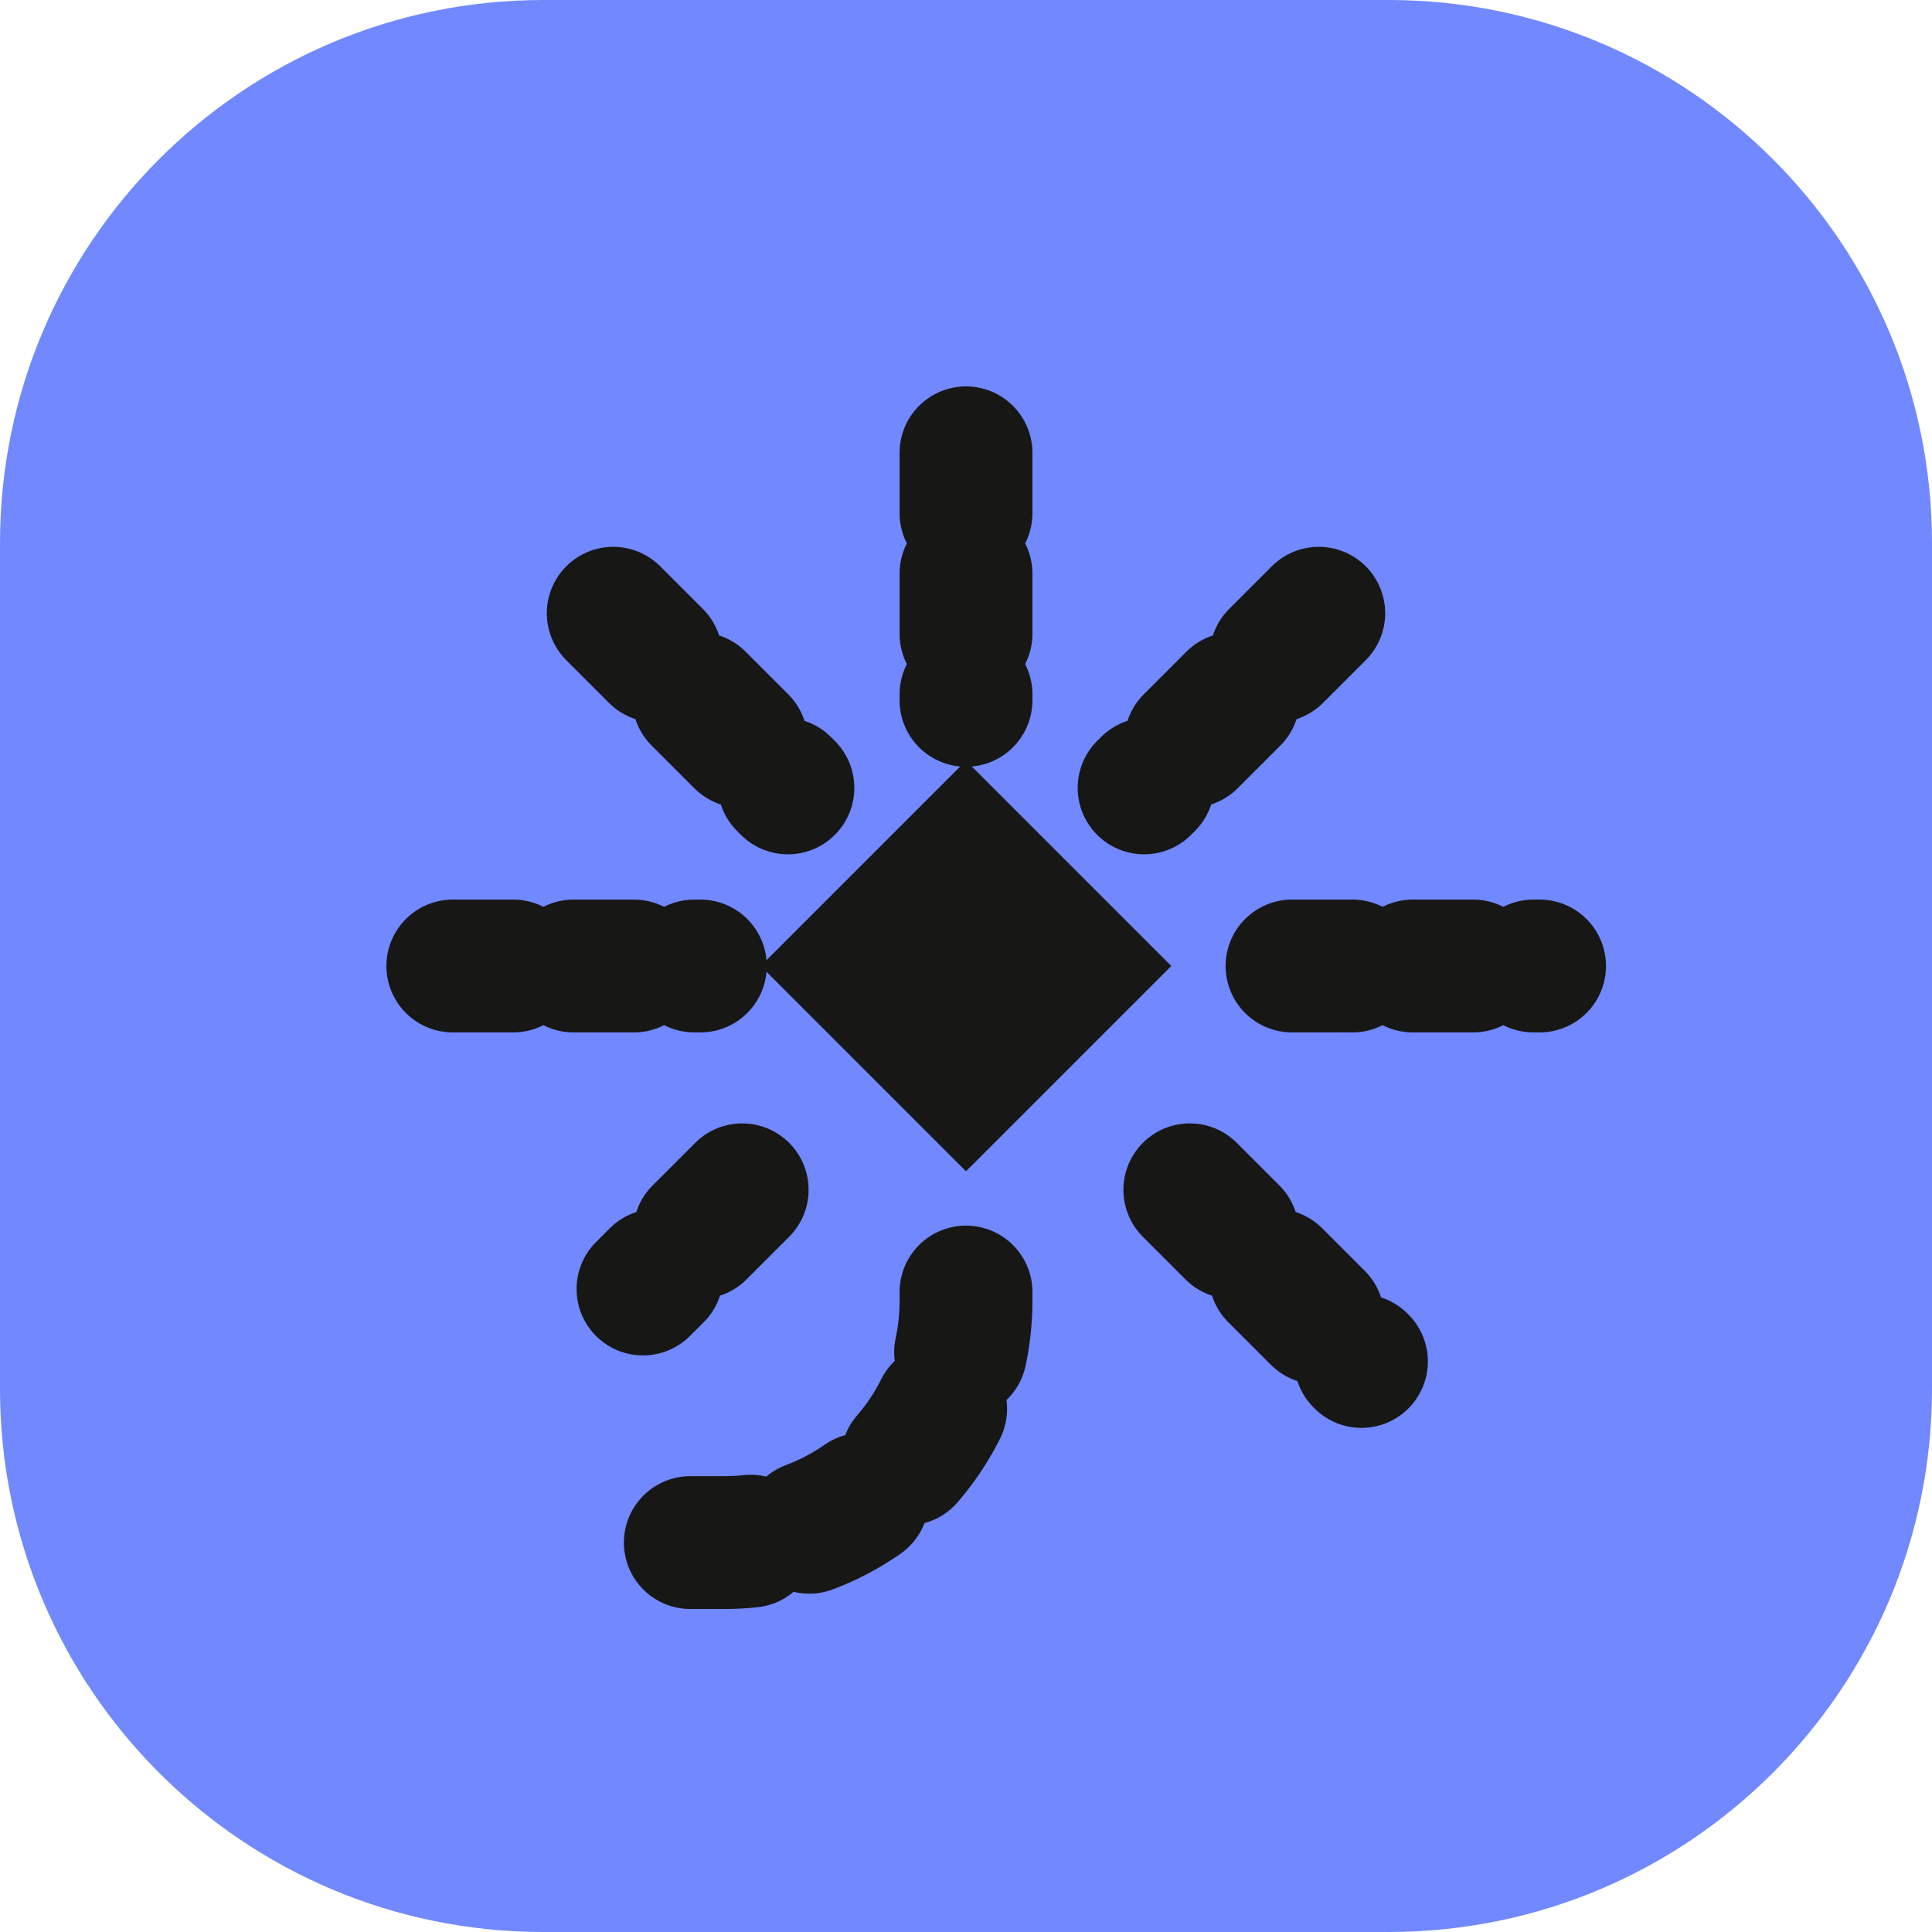
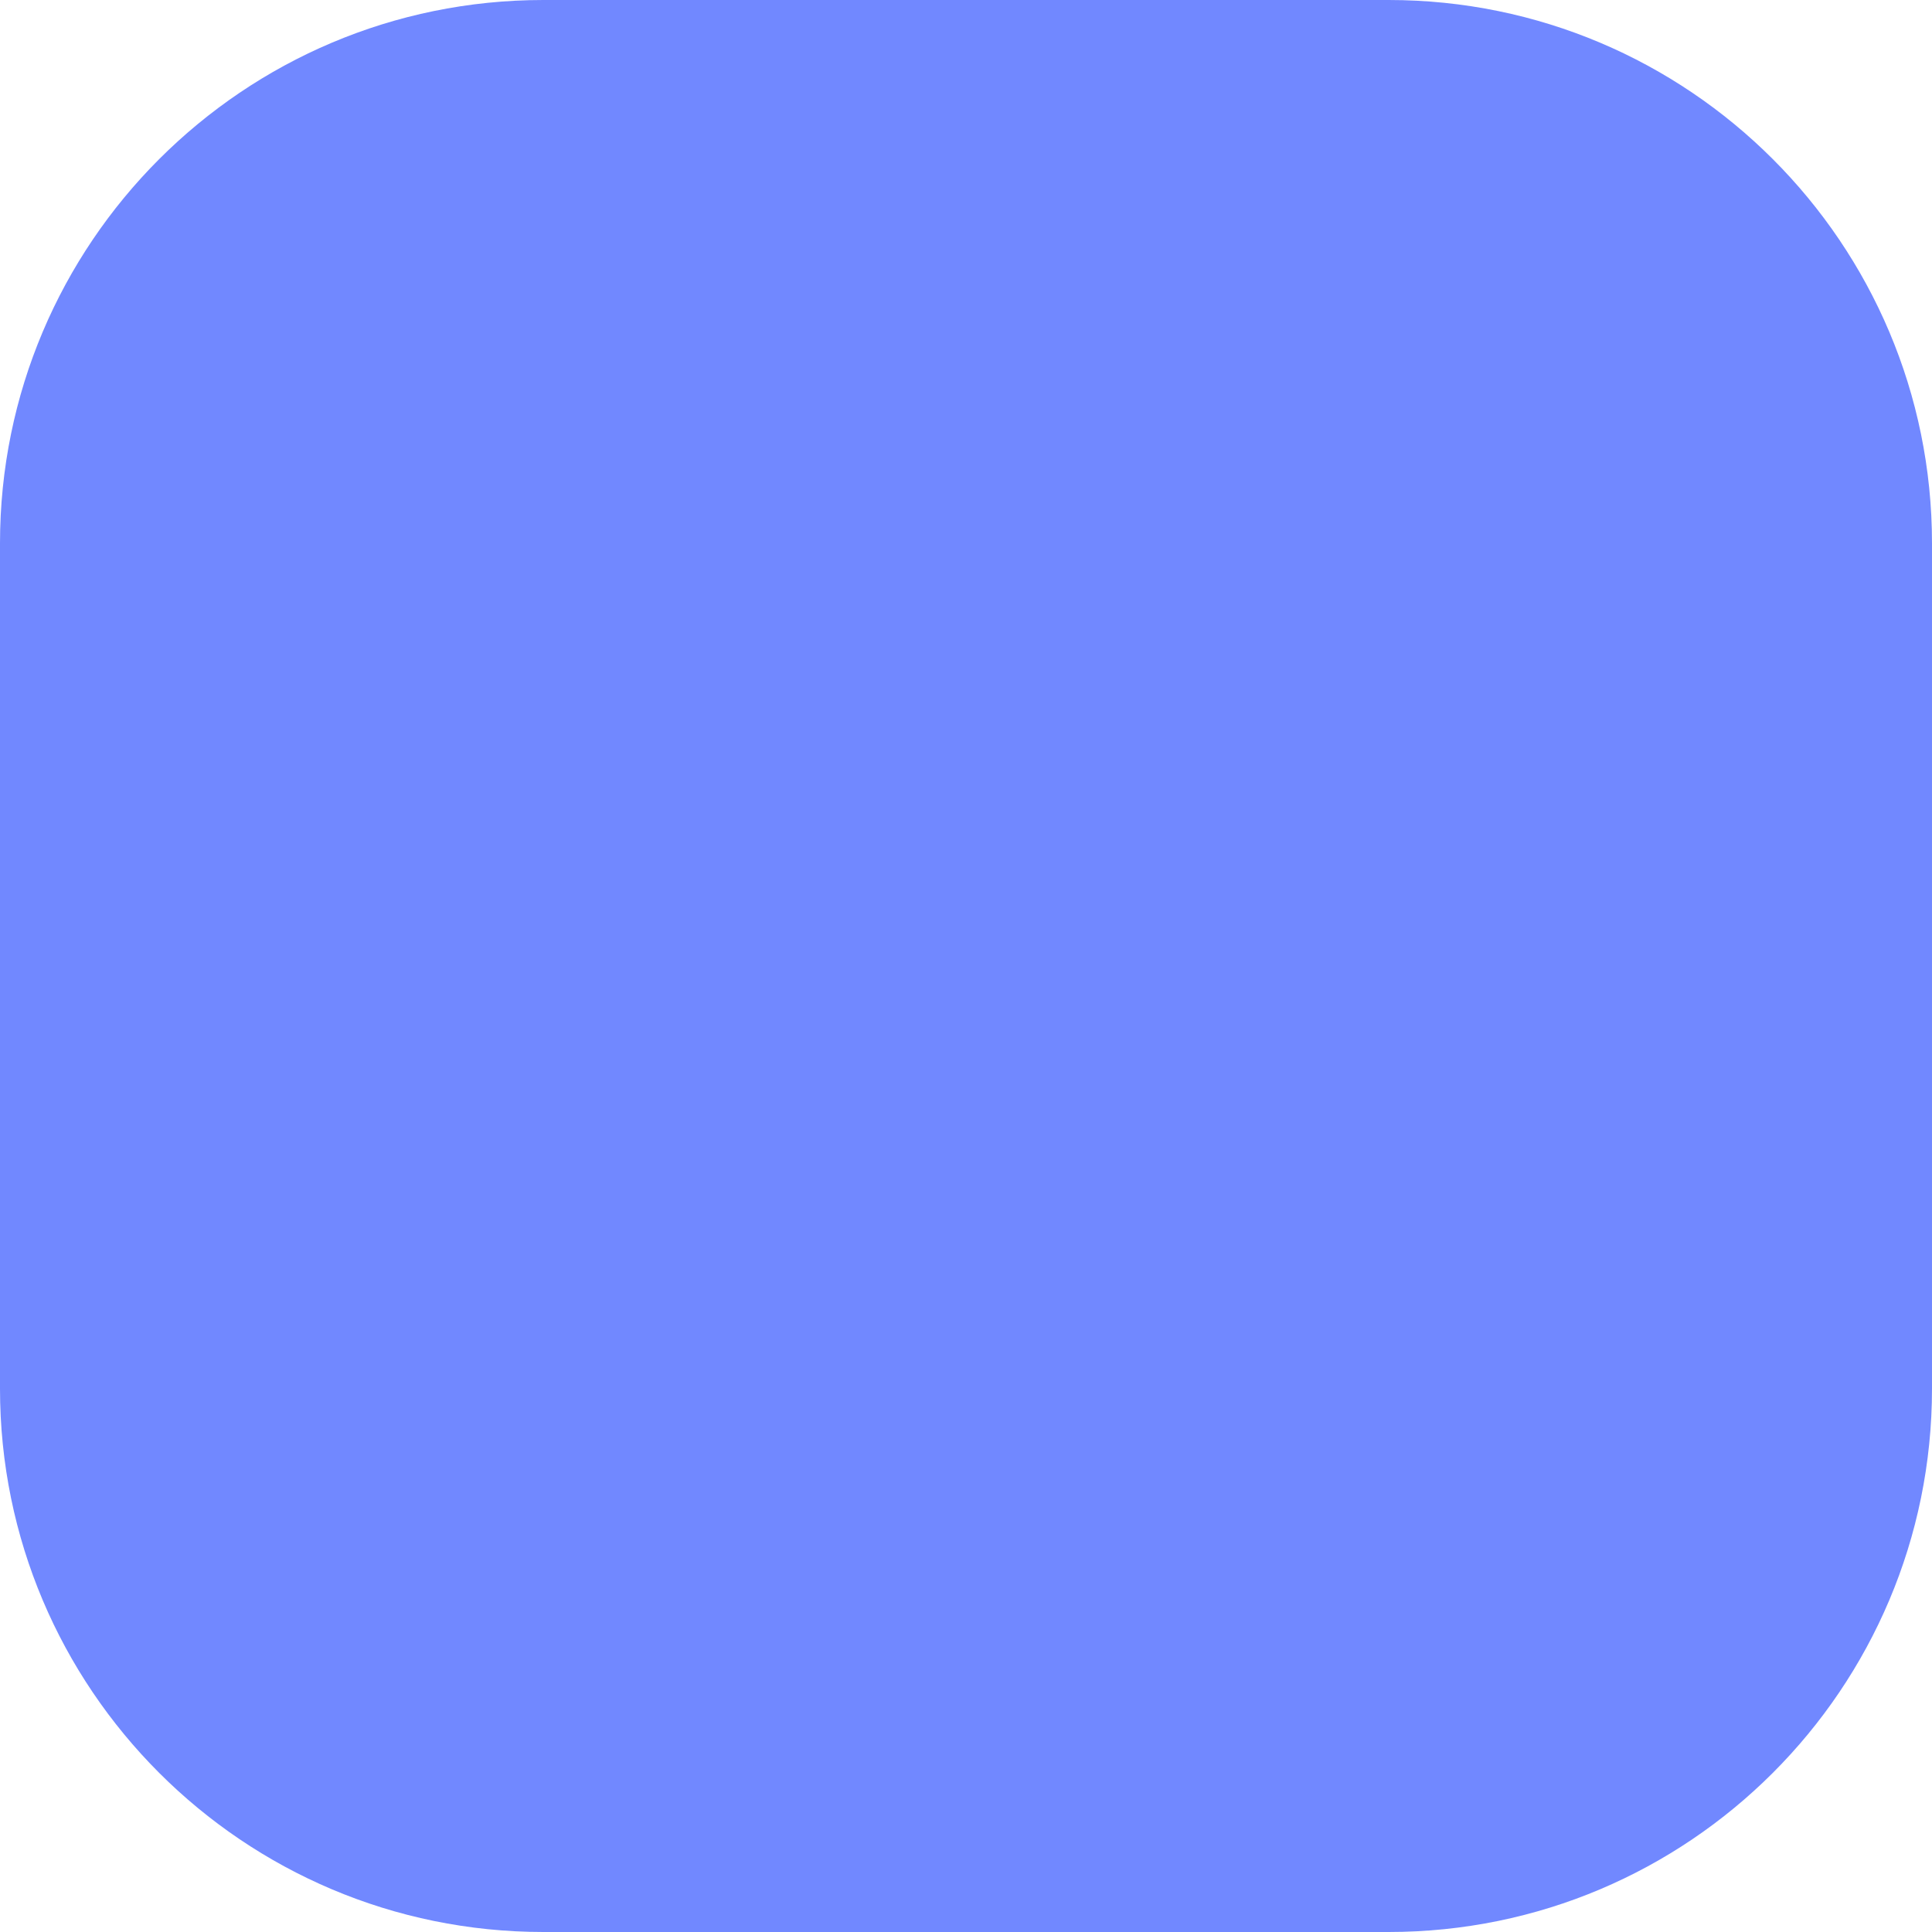
<svg xmlns="http://www.w3.org/2000/svg" viewBox="0 0 256 256" role="img" aria-labelledby="title">
  <style>
-     .tile {
-       transform-box: fill-box;
-       transform-origin: center;
-       animation: tile-in 700ms cubic-bezier(.16,1,.3,1) both;
-     }
-     .node {
-       transform-box: fill-box;
-       transform-origin: center;
-       animation: node-in 520ms cubic-bezier(.34,1.56,.64,1) 180ms both;
-     }
-     .ray {
-       stroke-dasharray: 1;
-       stroke-dashoffset: 1;
-       animation: draw 520ms cubic-bezier(.22,1,.36,1) both;
-     }
-     .ray-1 { animation-delay: 330ms; }
-     .ray-2 { animation-delay: 390ms; }
-     .ray-3 { animation-delay: 450ms; }
-     .ray-4 { animation-delay: 510ms; }
-     .tail { animation-delay: 620ms; animation-duration: 700ms; }
-     @keyframes tile-in {
-       from { opacity: 0; transform: scale(.84); }
-       to { opacity: 1; transform: scale(1); }
-     }
-     @keyframes node-in {
-       from { opacity: 0; transform: scale(.4) rotate(-18deg); }
-       to { opacity: 1; transform: scale(1) rotate(0); }
-     }
-     @keyframes draw { to { stroke-dashoffset: 0; } }
+     .tile { transform-box: fill-box; transform-origin: center; animation: tile-in 700ms cubic-bezier(.16,1,.3,1) both; }
+     .draw { opacity: 0; stroke-dasharray: 1; stroke-dashoffset: 1; animation: line-in 620ms cubic-bezier(.22,1,.36,1) both; }
+     .brain { animation-delay: 260ms; }
+     .seam { animation-delay: 480ms; }
+     .folds { animation-delay: 650ms; }
+     .tail { animation-delay: 1040ms; animation-duration: 760ms; }
+     @keyframes tile-in { from { opacity: 0; transform: scale(.84); } to { opacity: 1; transform: scale(1); } }
+     @keyframes line-in { from { opacity: 0; stroke-dashoffset: 1; } 1% { opacity: 1; } to { opacity: 1; stroke-dashoffset: 0; } }
    @media (prefers-reduced-motion: reduce) {
-       .tile, .node, .ray { animation: none; opacity: 1; stroke-dashoffset: 0; }
+       .tile, .draw { animation: none; opacity: 1; stroke-dashoffset: 0; transform: none; }
    }
  </style>
  <rect class="tile" width="256" height="256" rx="72" fill="#7188FF" />
-   <g transform="translate(32 32) scale(8)" fill="none" stroke="#171716" stroke-width="2.2" stroke-linecap="round" stroke-linejoin="round">
-     <path class="ray ray-1" pathLength="1" d="M12 2.5v5.1" />
-     <path class="ray ray-2" pathLength="1" d="M2.5 12h5.1M16.4 12h5.1" />
-     <path class="ray ray-3" pathLength="1" d="m5.45 5.45 3.6 3.6M18.55 5.45l-3.6 3.6" />
-     <path class="ray ray-4" pathLength="1" d="m15 15 3.55 3.55M9 15l-2.35 2.35" />
-     <path class="ray tail" pathLength="1" d="M12 16.4v1.15a4 4 0 0 1-4 4H6.7" />
+   <g transform="translate(32 32) scale(8)" fill="none" stroke="#171716" stroke-linecap="round" stroke-linejoin="round">
+     <path class="draw brain" pathLength="1" d="M12 5.4C11.1 3.65 8.45 3.45 7.35 5.3 5.45 5 4.05 6.65 4.5 8.55 3.05 9.55 3.35 12.1 5.1 13c-.25 2.05 1.8 3.55 3.65 2.5.7.95 2 1.25 3.25.7M12 5.4c.9-1.75 3.55-1.95 4.65-.1 1.9-.3 3.3 1.35 2.85 3.25 1.45 1 1.15 3.55-.6 4.45.25 2.05-1.8 3.55-3.65 2.5-.7.95-2 1.25-3.25.7" stroke-width="1.8" />
+     <path class="draw seam" pathLength="1" d="M12 5.4v11" stroke-width="1.65" />
+     <path class="draw folds" pathLength="1" d="M8.35 5.3c-1.1.8-1.2 2.15-.3 3.05M4.5 8.55c1.2-.35 2.5.2 2.9 1.2M5.1 13c1.1-.35 2.3.15 2.75 1.15M9 9.1c1.1.35 1.45 1.4.8 2.35M15.65 5.3c1.1.8 1.2 2.15.3 3.05M19.5 8.55c-1.2-.35-2.5.2-2.9 1.2M18.9 13c-1.1-.35-2.3.15-2.75 1.15M15 9.1c-1.1.35-1.45 1.4-.8 2.35" stroke-width="1.55" />
+     <path class="draw tail" pathLength="1" d="M12 16.4v1.15a4 4 0 0 1-4 4H6.7" stroke-width="2.2" />
  </g>
-   <path class="node" d="m128 100.8 27.2 27.2-27.2 27.2-27.2-27.2 27.2-27.2Z" fill="#171716" />
</svg>
